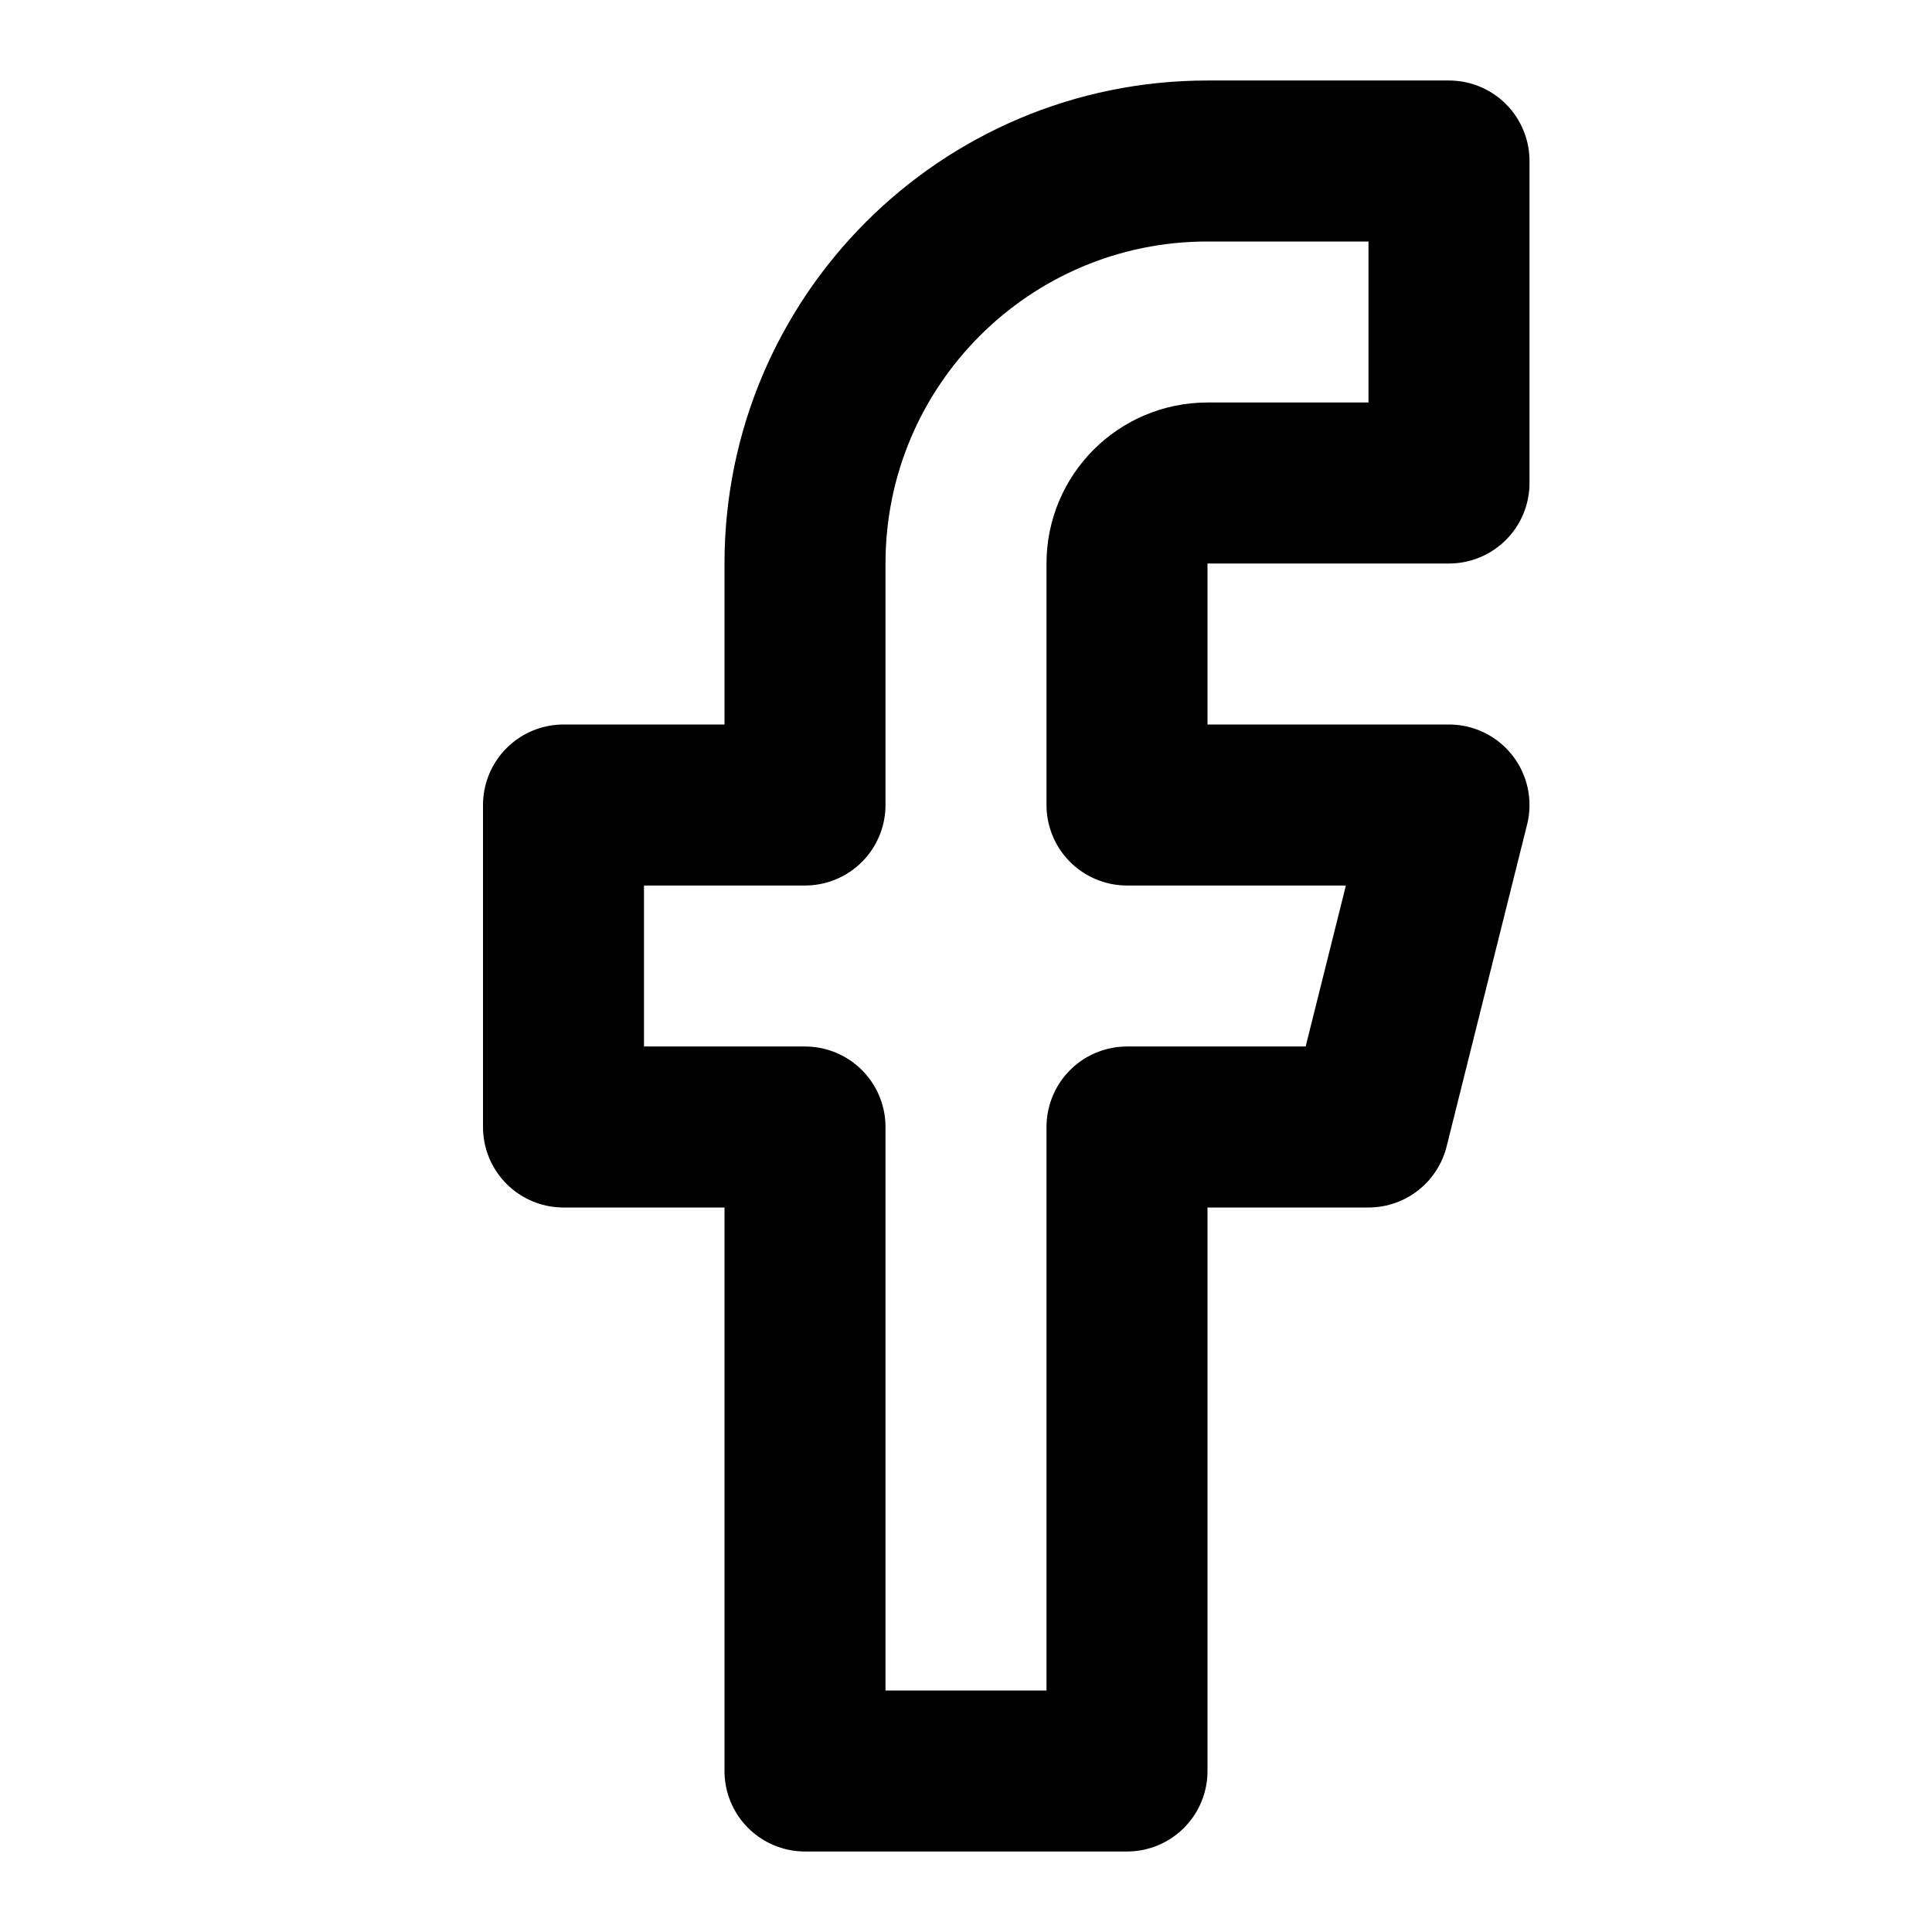
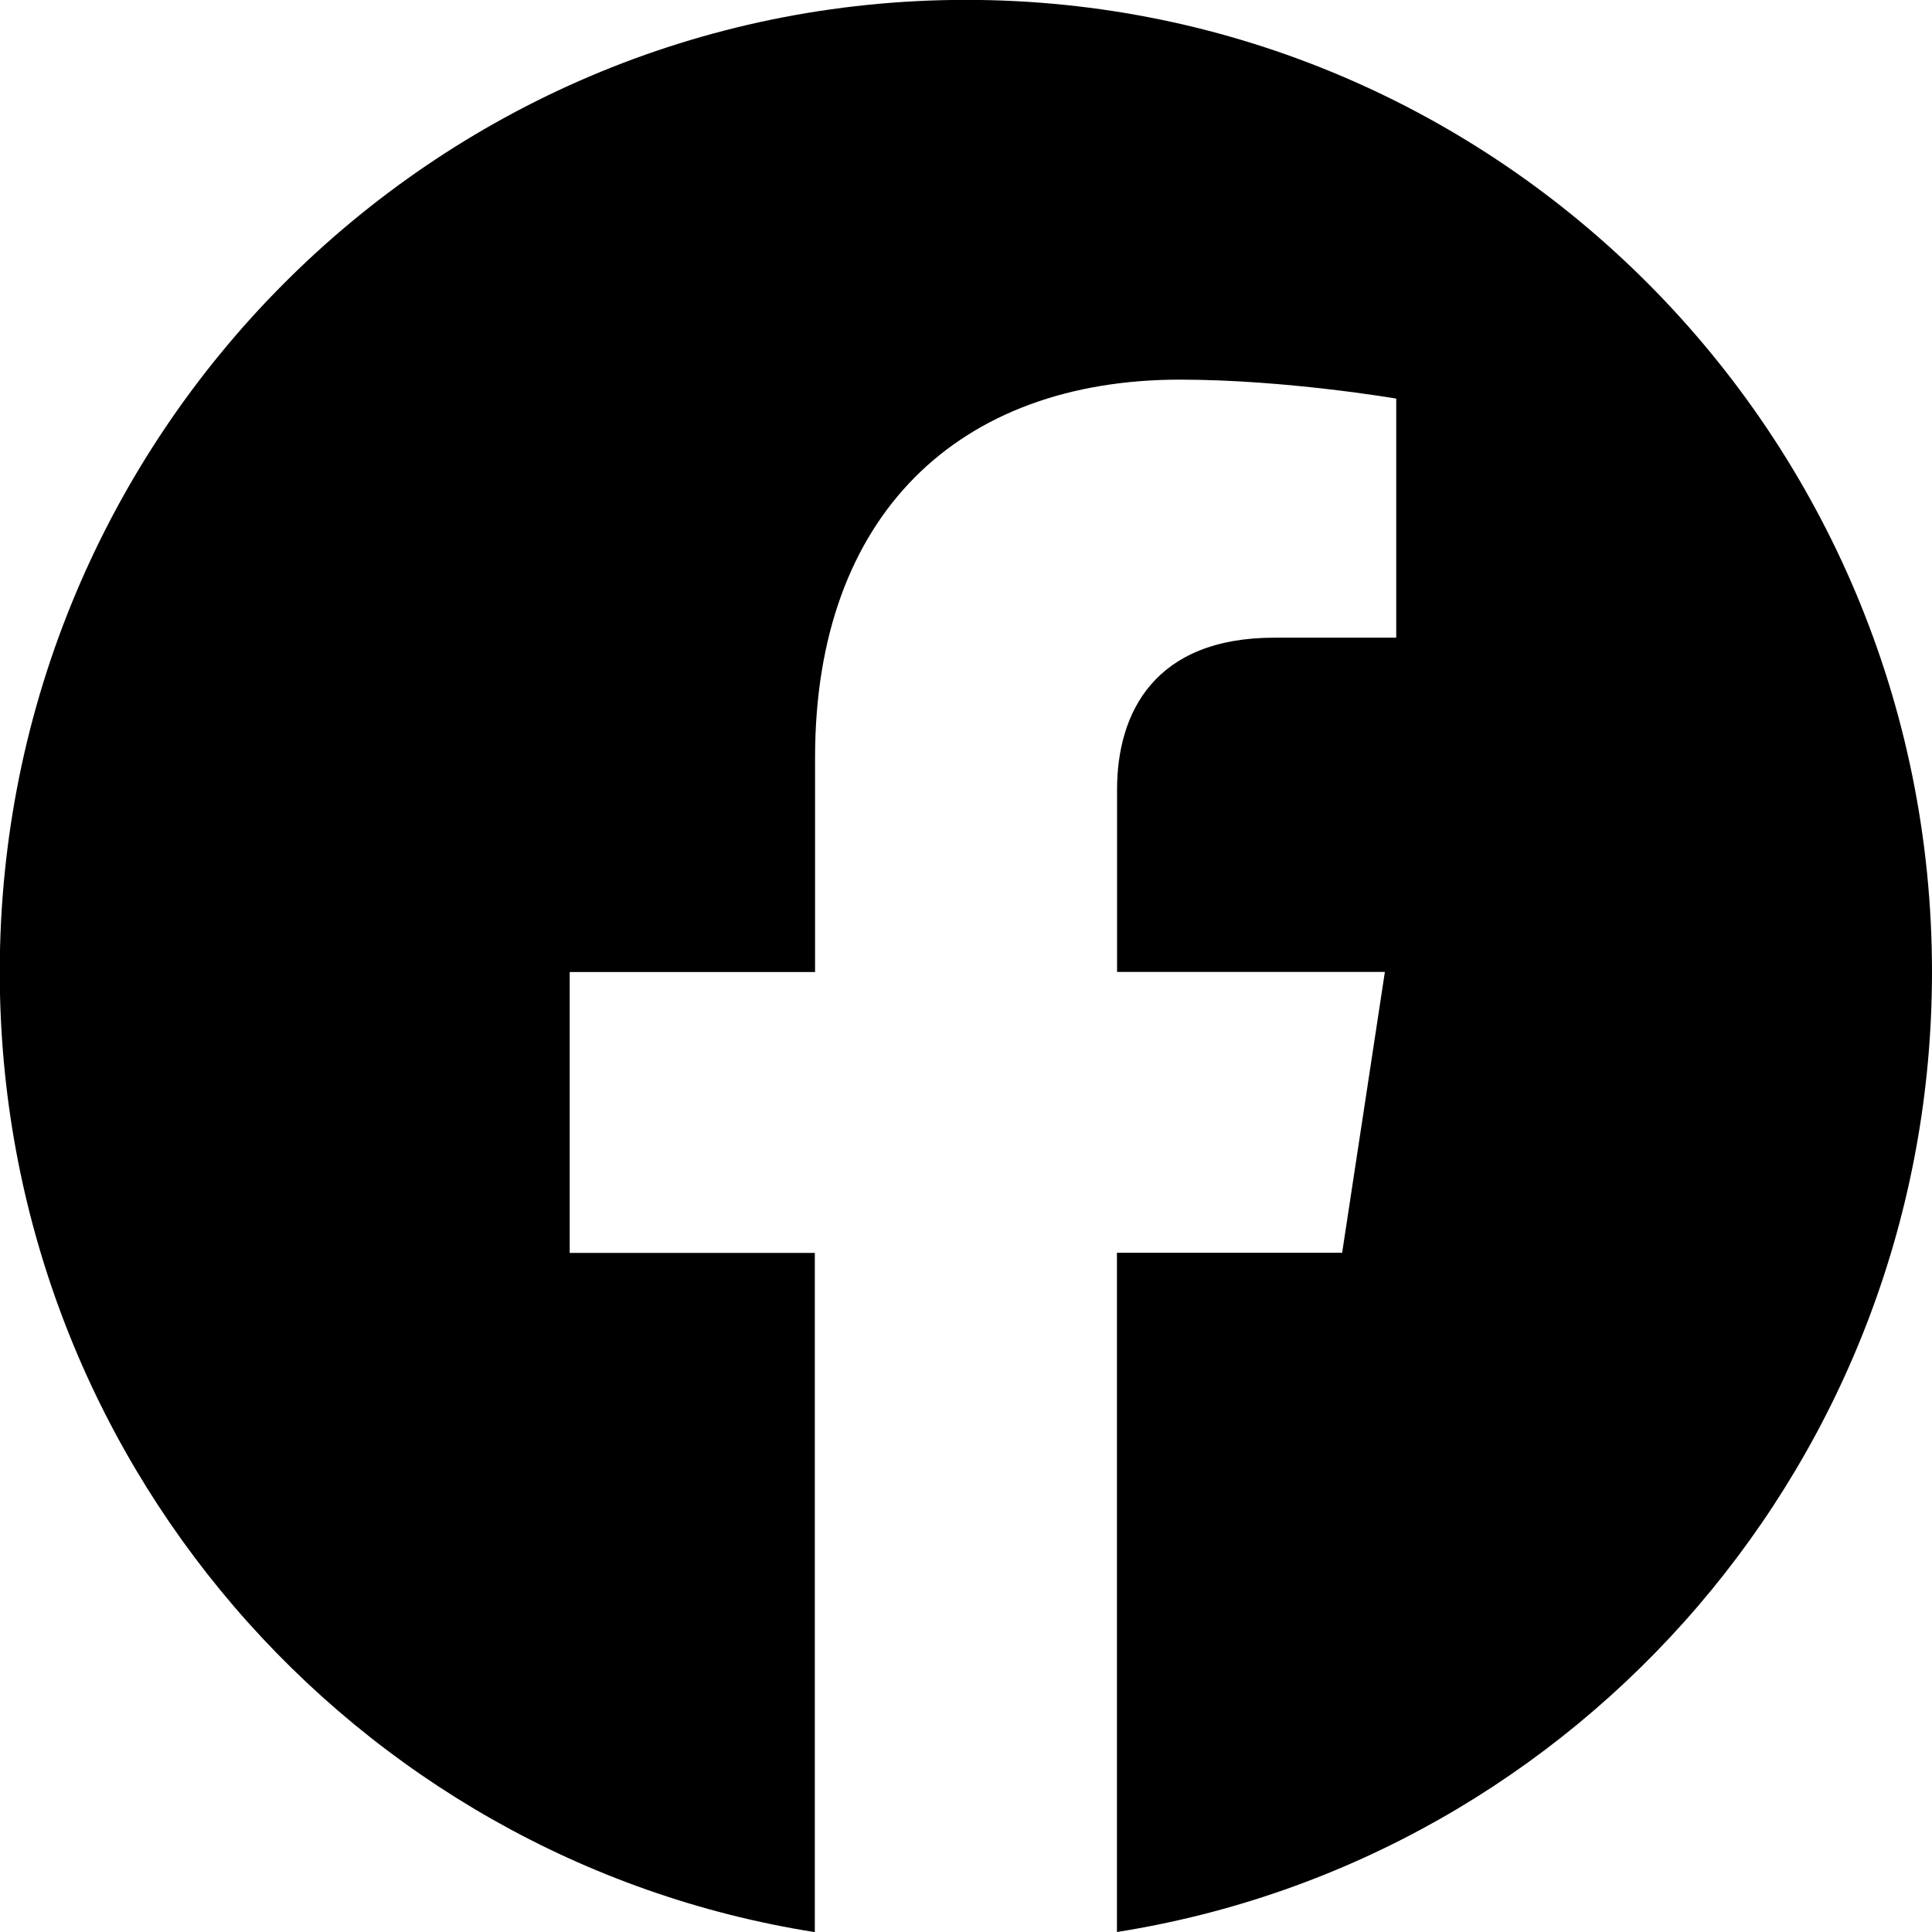
- <svg xmlns="http://www.w3.org/2000/svg" width="24" height="24" viewBox="0 0 24 24" fill="none" stroke="currentColor" stroke-width="2" stroke-linecap="round" stroke-linejoin="round" class="feather feather-facebook">
-   <path d="M18 2h-3a5 5 0 0 0-5 5v3H7v4h3v8h4v-8h3l1-4h-4V7a1 1 0 0 1 1-1h3z" />
+ <svg xmlns="http://www.w3.org/2000/svg" width="16" height="16" fill="currentColor" class="bi bi-facebook" viewBox="0 0 16 16">
+   <path d="M16 8.049c0-4.446-3.582-8.05-8-8.05C3.58 0-.002 3.603-.002 8.05c0 4.017 2.926 7.347 6.75 7.951v-5.625h-2.03V8.05H6.75V6.275c0-2.017 1.195-3.131 3.022-3.131.876 0 1.791.157 1.791.157v1.98h-1.009c-.993 0-1.303.621-1.303 1.258v1.51h2.218l-.354 2.326H9.25V16c3.824-.604 6.75-3.934 6.75-7.951" />
</svg>
